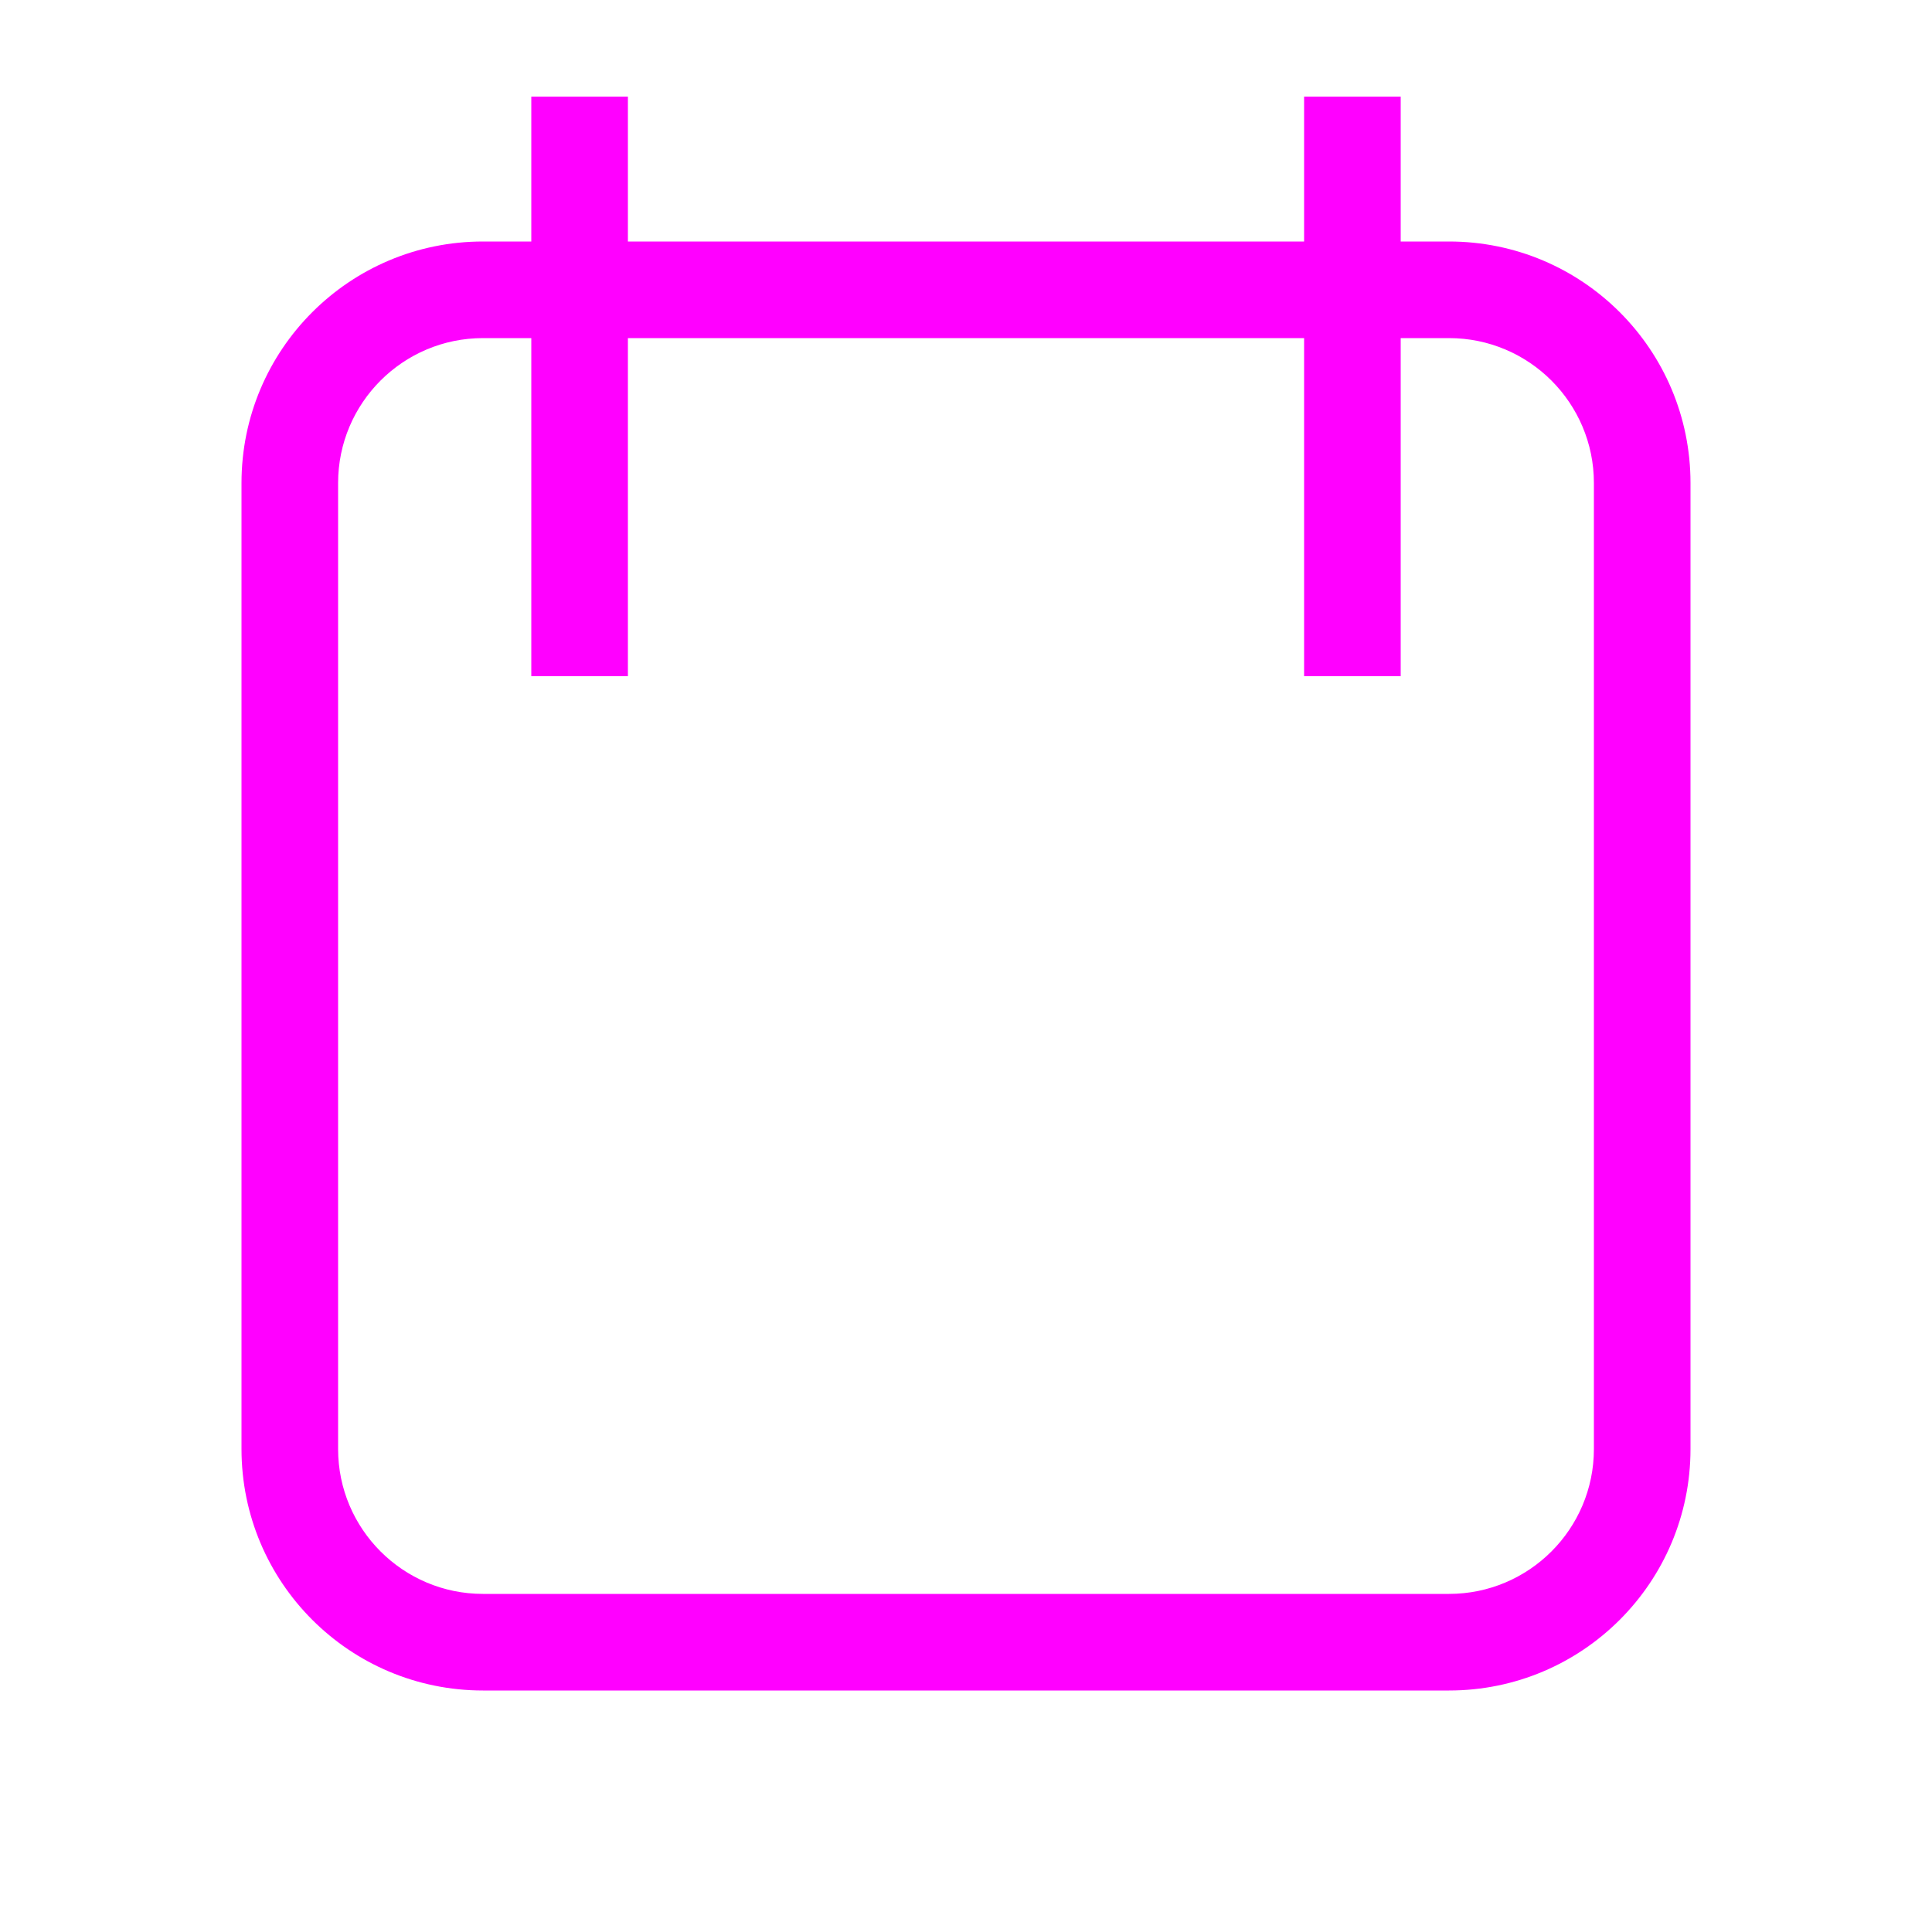
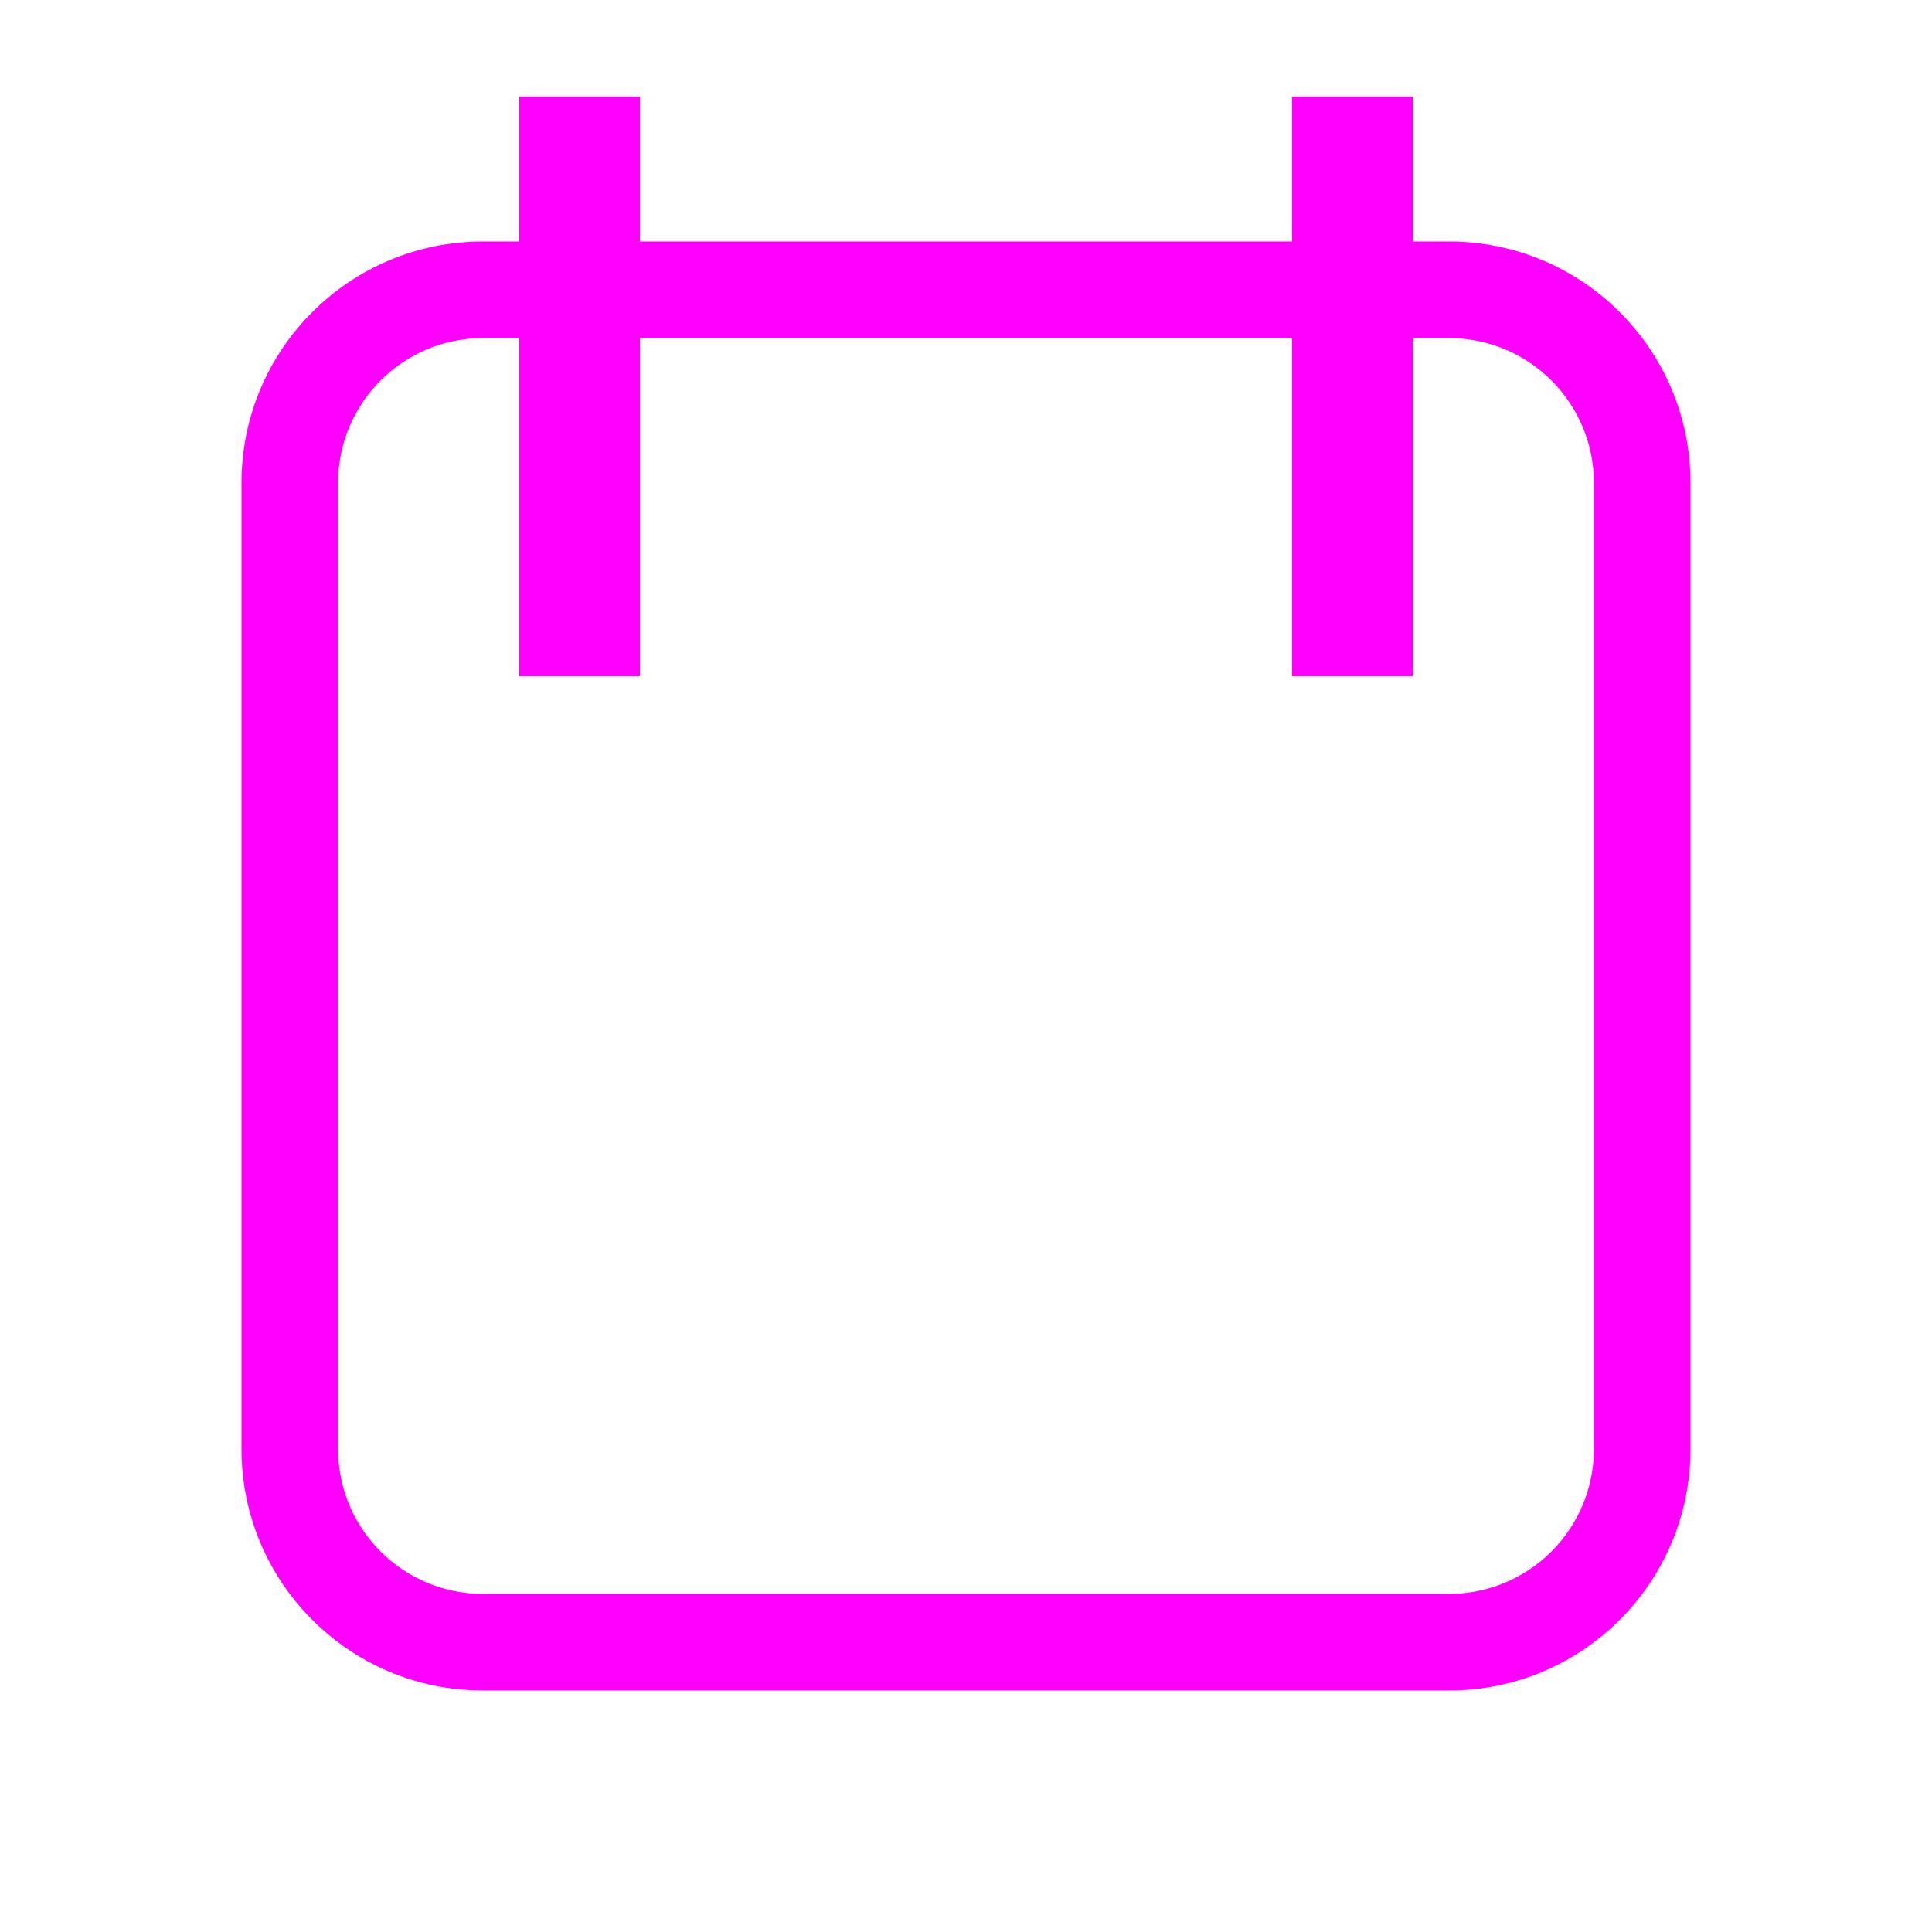
- <svg xmlns="http://www.w3.org/2000/svg" width="20" height="20" viewBox="0 0 20 20" fill="none">
-   <path fill-rule="evenodd" clip-rule="evenodd" d="M5.5 2.5V1H6.5V2.5H13.5V1H14.5V2.5H15C16.381 2.5 17.5 3.619 17.5 5V15C17.5 16.381 16.381 17.5 15 17.5H5C3.619 17.5 2.5 16.381 2.5 15V5C2.5 3.619 3.619 2.5 5 2.5H5.5ZM5.5 3.5H5C4.172 3.5 3.5 4.172 3.5 5V15C3.5 15.828 4.172 16.5 5 16.5H15C15.828 16.5 16.5 15.828 16.5 15V5C16.5 4.172 15.828 3.5 15 3.5H14.5V7H13.5V3.5H6.5V7H5.5V3.5Z" fill="#FF00FF" />
+ <svg xmlns="http://www.w3.org/2000/svg" width="16" height="16" viewBox="0 0 16 16" fill="none">
+   <path fill-rule="evenodd" clip-rule="evenodd" d="M4.3 2V0.8H5.3V2H10.7V0.8H11.7V2H12C13.105 2 14 2.895 14 4V12C14 13.105 13.105 14 12 14H4C2.895 14 2 13.105 2 12V4C2 2.895 2.895 2 4 2H4.3ZM4.3 2.8H4C3.337 2.8 2.8 3.337 2.8 4V12C2.8 12.663 3.337 13.2 4 13.2H12C12.663 13.2 13.2 12.663 13.2 12V4C13.2 3.337 12.663 2.8 12 2.8H11.7V5.6H10.7V2.8H5.3V5.6H4.3V2.8Z" fill="#FF00FF" />
</svg>
